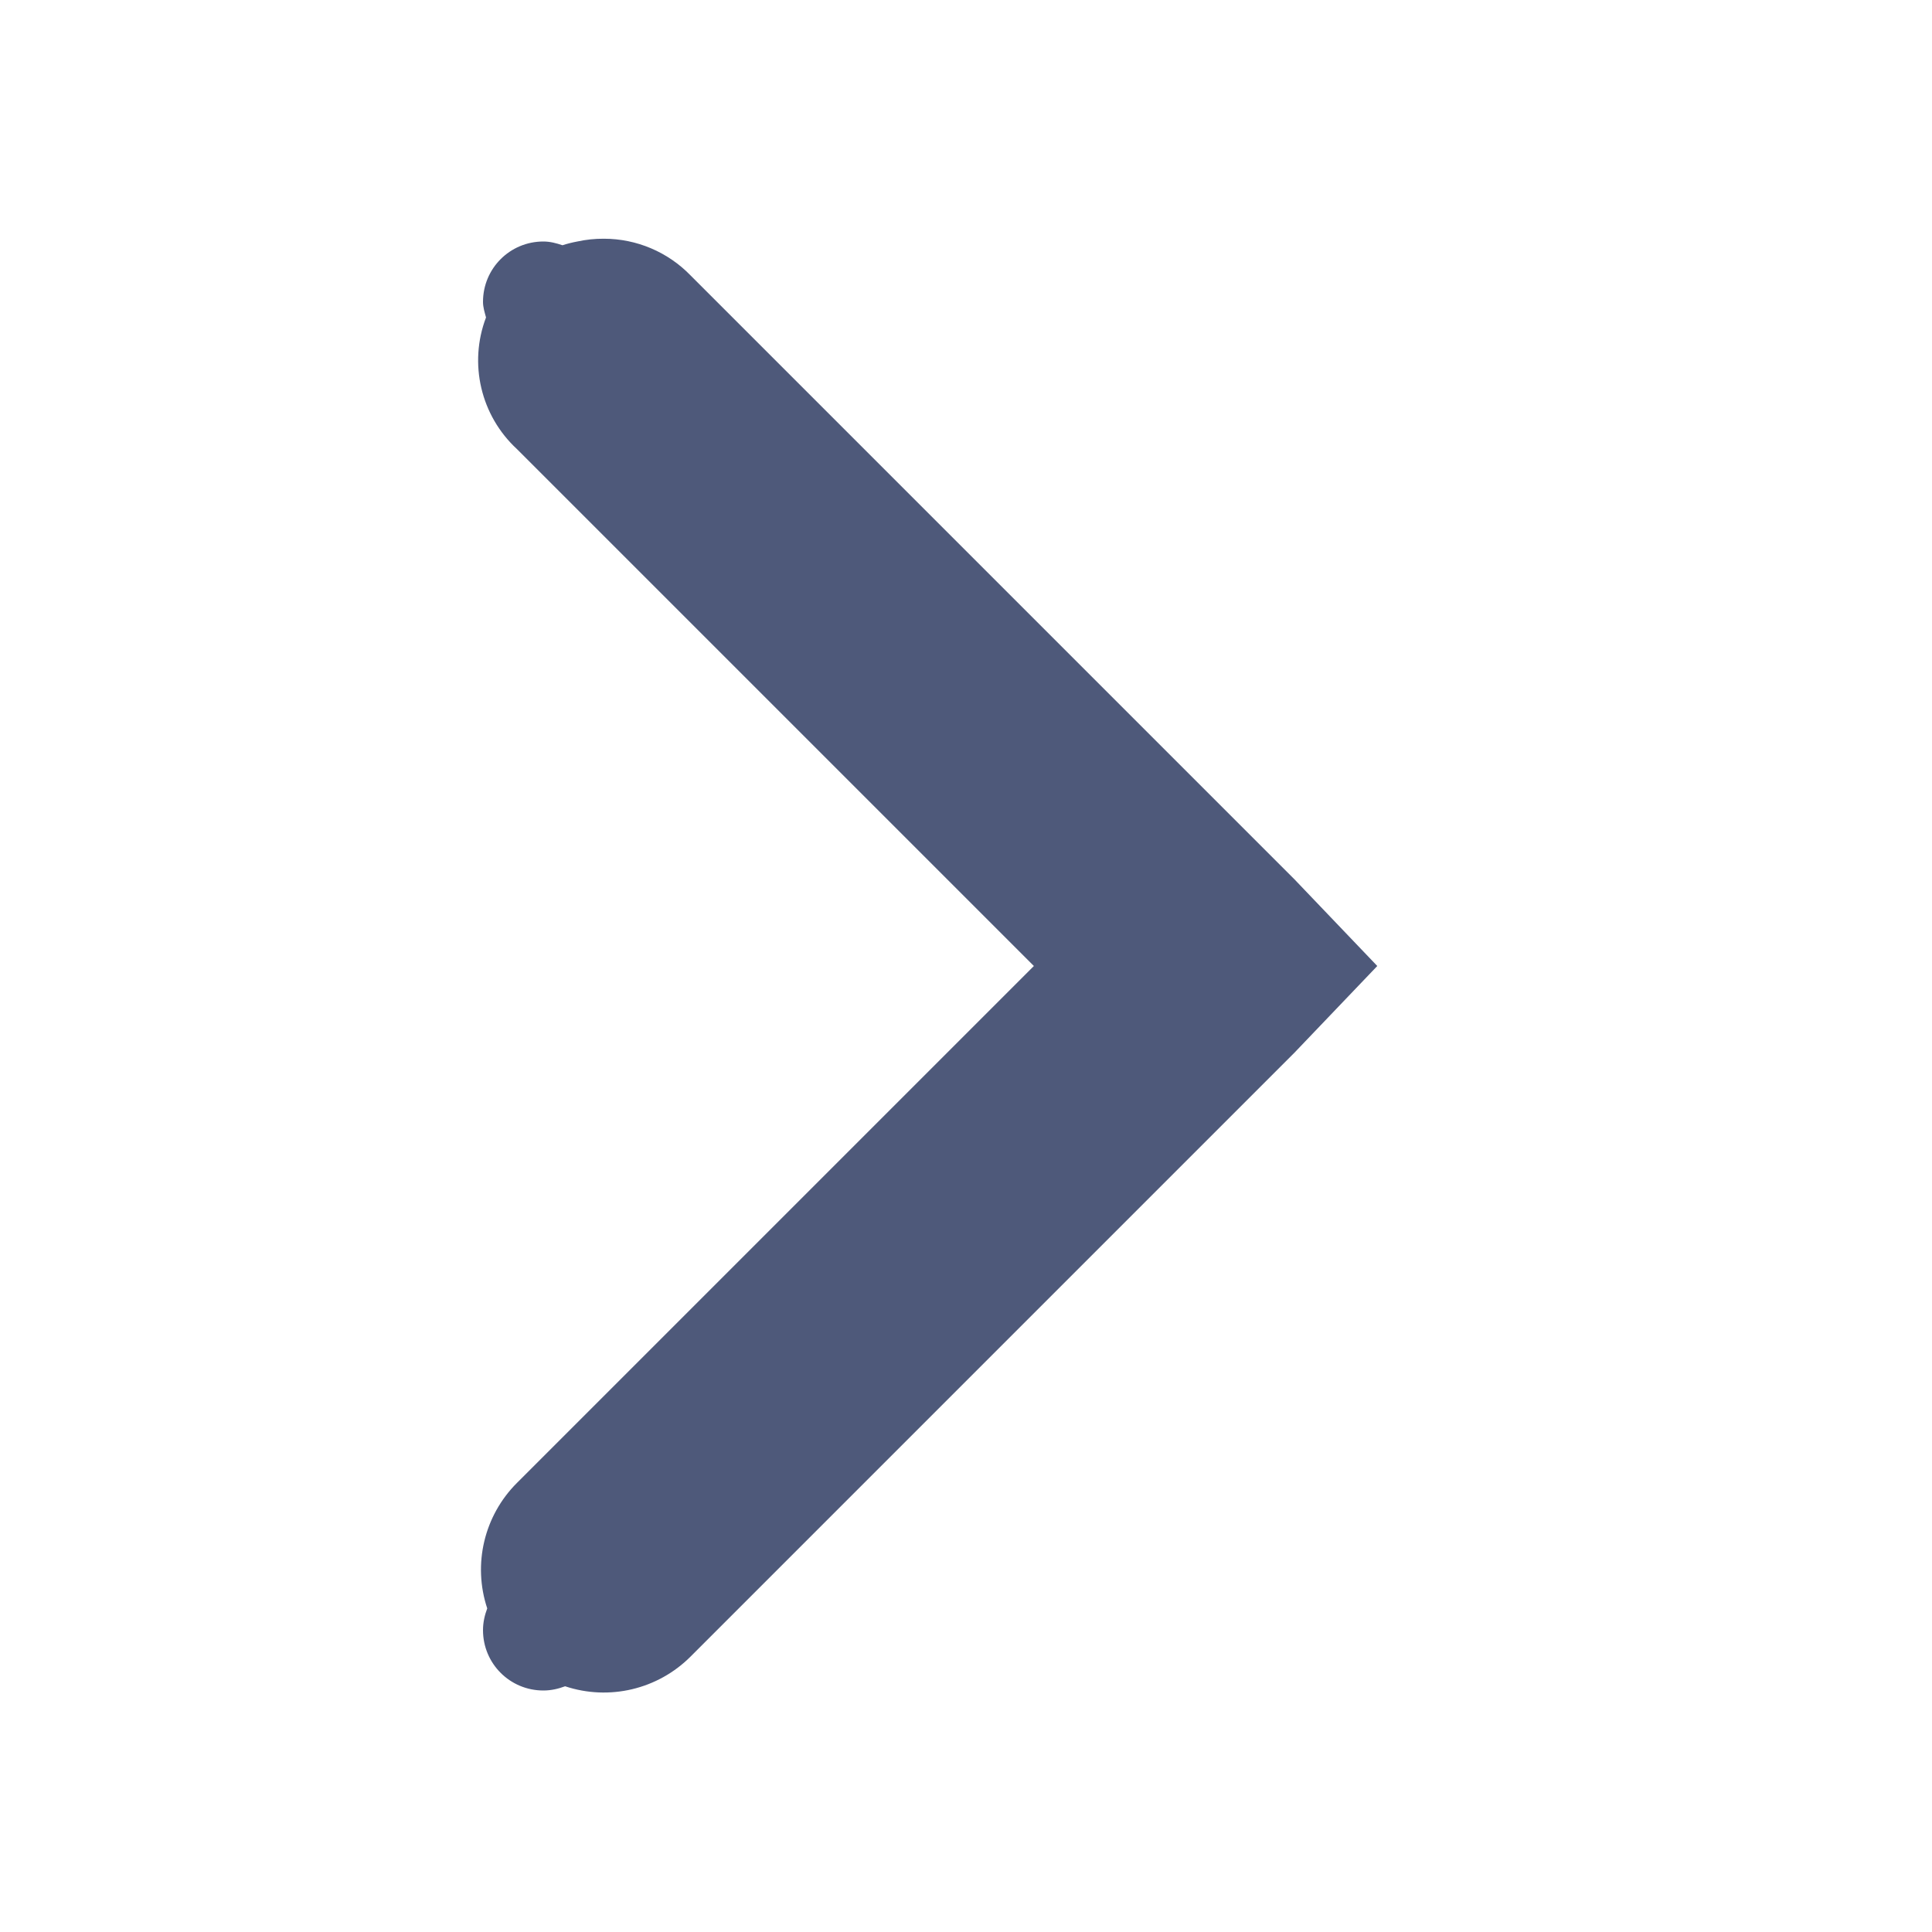
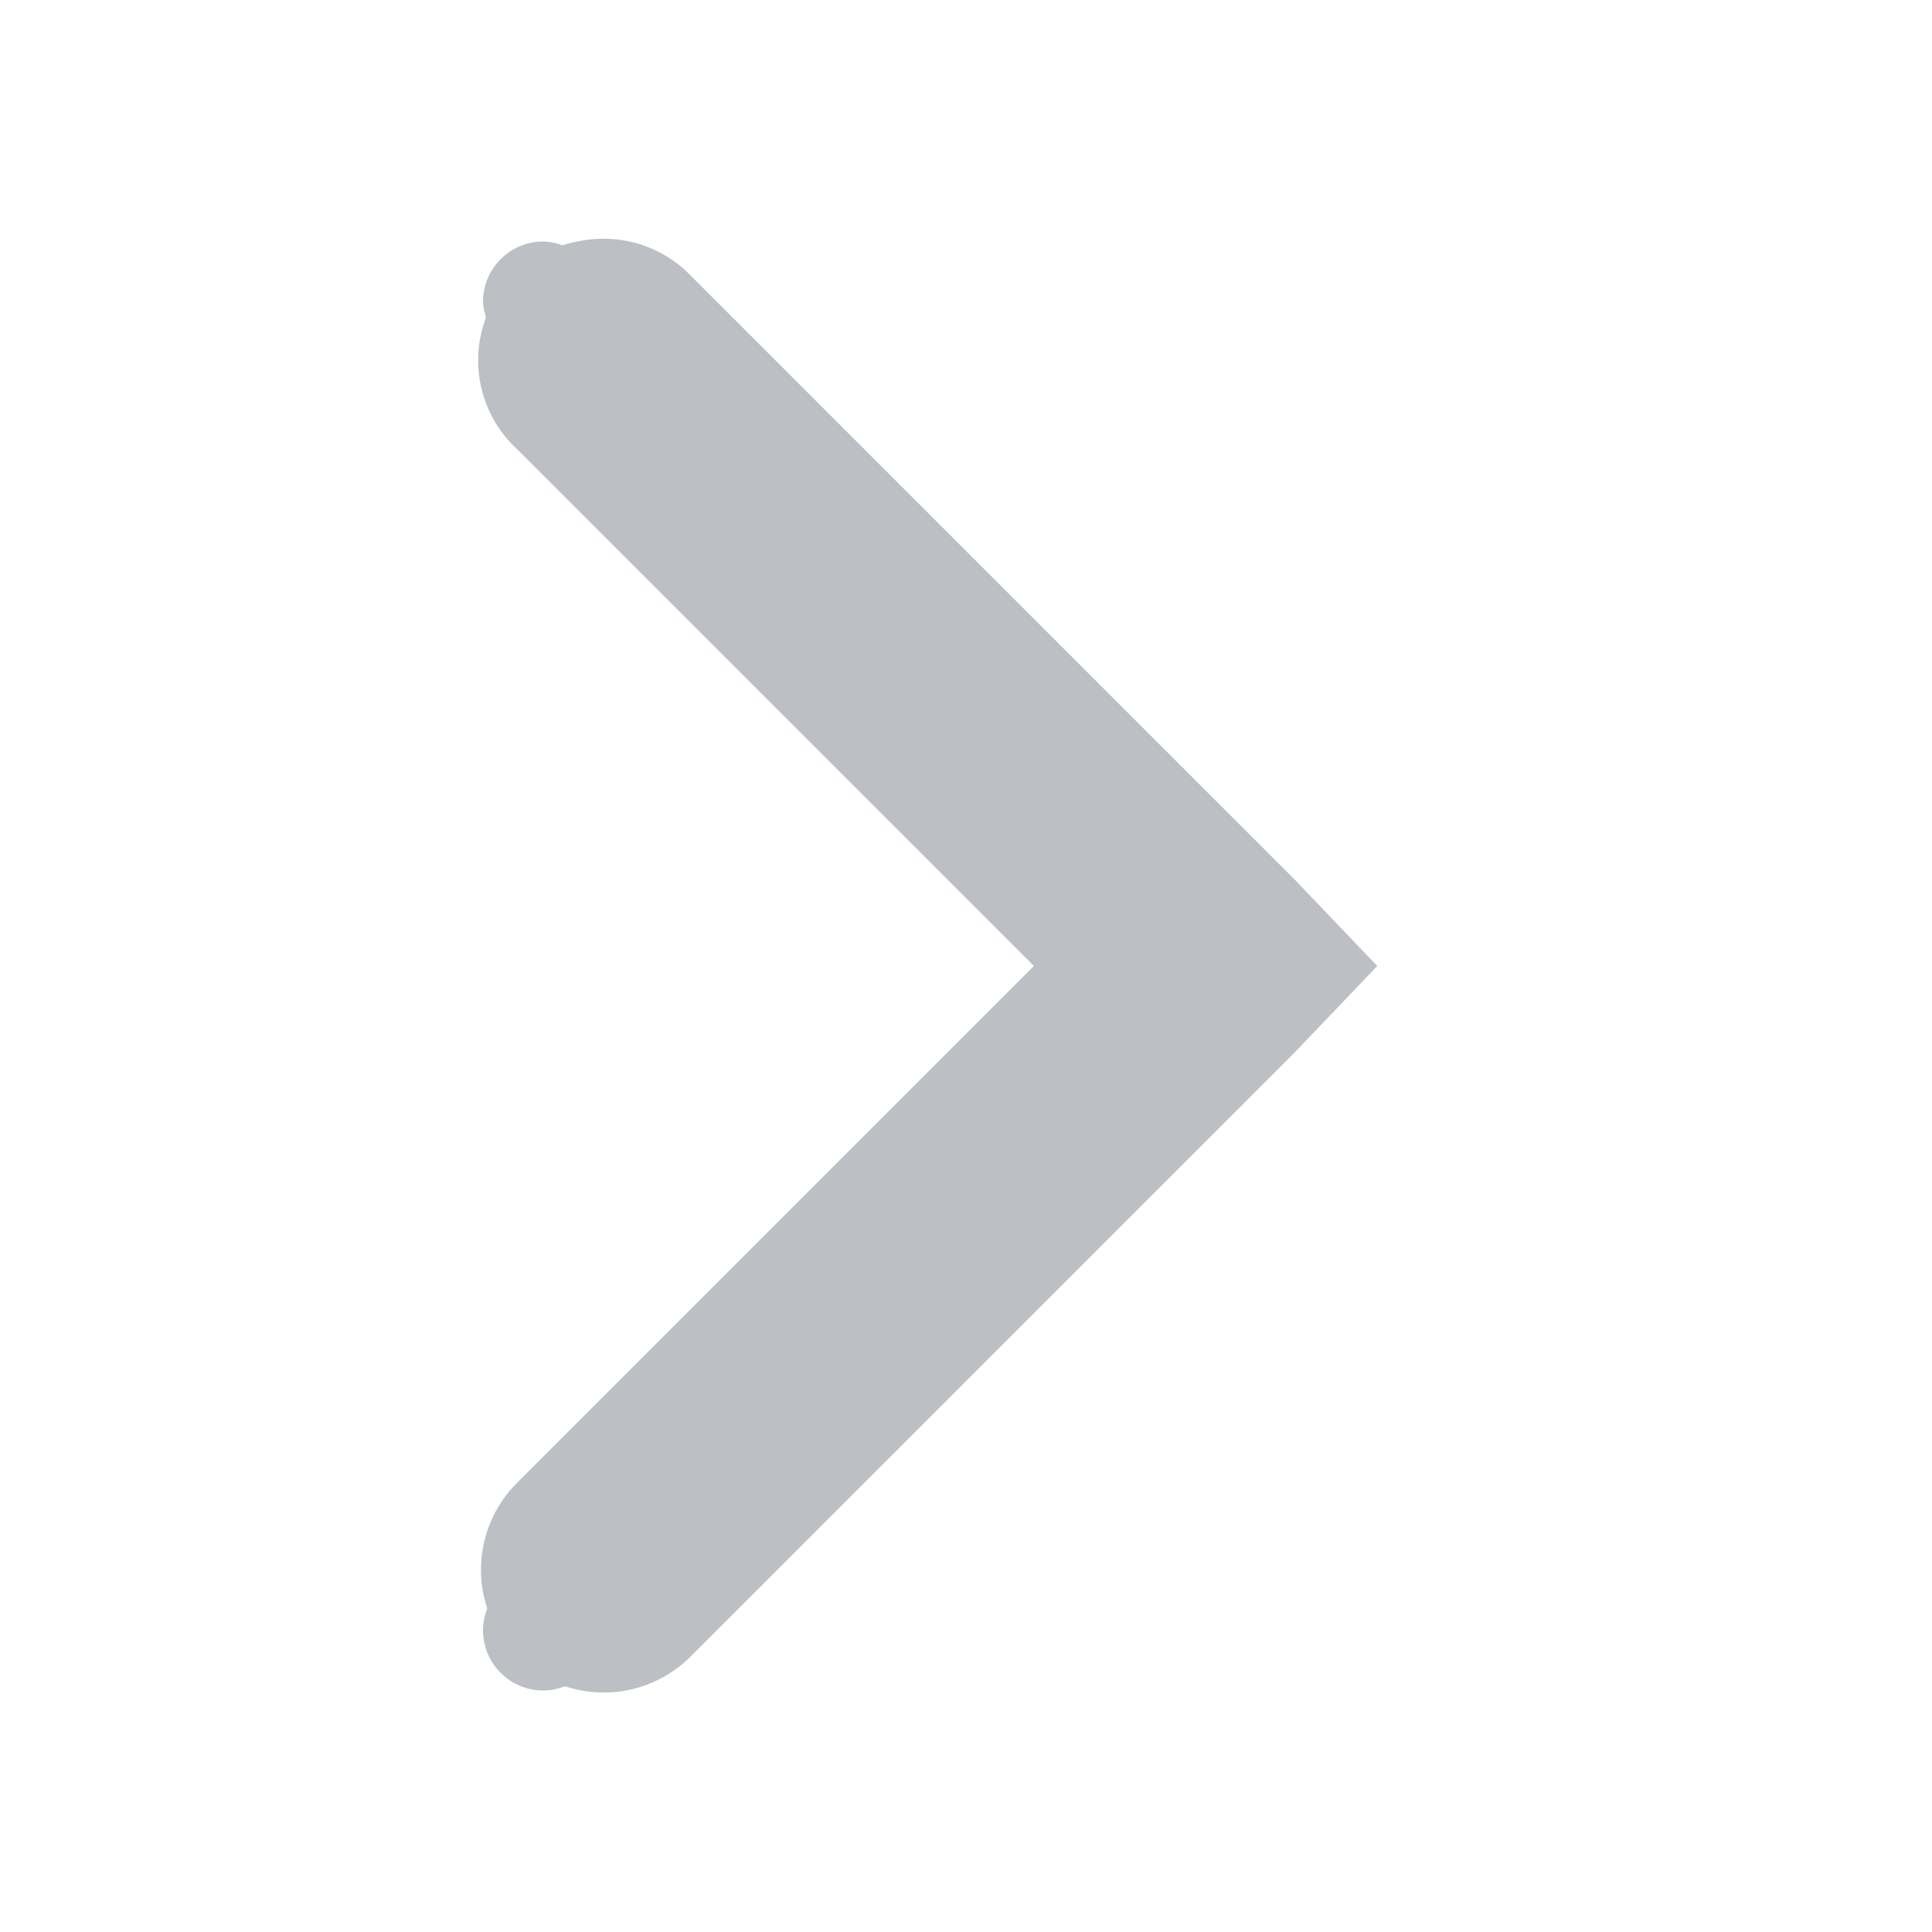
- <svg xmlns="http://www.w3.org/2000/svg" xmlns:ns1="http://www.openswatchbook.org/uri/2009/osb" height="16" id="svg7384" version="1.1" width="16">
+ <svg xmlns="http://www.w3.org/2000/svg" xmlns:ns1="http://www.openswatchbook.org/uri/2009/osb" width="16" version="1.1" id="svg7384" height="16">
  <defs id="defs7386">
-     <linearGradient id="selected_bg_color" ns1:paint="solid">
-       <stop style="stop-color:#5294e2;stop-opacity:1;" offset="0" id="stop4149" />
+     <linearGradient ns1:paint="solid" id="selected_bg_color">
+       <stop id="stop4149" offset="0" style="stop-color:#5294e2;stop-opacity:1;" />
    </linearGradient>
  </defs>
-   <g id="layer9" style="display:inline" transform="translate(-321.0002,-747)" />
-   <g id="layer10" transform="translate(-321.0002,-747)" />
-   <g id="layer11" transform="translate(-321.0002,-747)" />
-   <g id="layer13" transform="translate(-321.0002,-747)" />
-   <g id="layer14" transform="translate(-321.0002,-747)" />
-   <g id="layer15" style="display:inline" transform="translate(-321.0002,-747)" />
-   <g id="g71291" style="display:inline" transform="translate(-321.0002,-747)" />
-   <g id="g4953" style="display:inline" transform="translate(-321.0002,-747)" />
-   <g id="layer12" style="display:inline" transform="translate(-321.0002,-747)">
-     <path style="font-size:medium;font-style:normal;font-variant:normal;font-weight:normal;font-stretch:normal;text-indent:0;text-align:start;text-decoration:none;line-height:normal;letter-spacing:normal;word-spacing:normal;text-transform:none;direction:ltr;block-progression:tb;writing-mode:lr-tb;text-anchor:start;baseline-shift:baseline;color:#000000;fill:#4e597a;fill-opacity:1;stroke:none;stroke-width:2;marker:none;visibility:visible;display:inline;overflow:visible;enable-background:accumulate;font-family:Sans;-inkscape-font-specification:Sans" d="M 5.002 1.977 A 1 1 0 0 0 4.781 2 A 1 1 0 0 0 4.658 2.031 C 4.608 2.014 4.556 2 4.5 2 C 4.223 2 4 2.223 4 2.5 C 4 2.546 4.014 2.587 4.025 2.629 A 1 1 0 0 0 4.281 3.719 L 8.562 8 L 4.281 12.281 A 1.016 1.016 0 0 0 4.035 13.32 C 4.014 13.376 4 13.436 4 13.5 C 4 13.777 4.223 14 4.5 14 C 4.564 14 4.624 13.986 4.68 13.965 A 1.016 1.016 0 0 0 5.719 13.719 L 10.719 8.719 L 11.406 8 L 10.719 7.281 L 5.719 2.281 A 1 1 0 0 0 5.002 1.977 z " transform="translate(321.0002,747)" id="path8460" />
+   <g transform="translate(-321.0002,-747)" style="display:inline" id="layer9" />
+   <g transform="translate(-321.0002,-747)" id="layer10" />
+   <g transform="translate(-321.0002,-747)" id="layer11" />
+   <g transform="translate(-321.0002,-747)" id="layer13" />
+   <g transform="translate(-321.0002,-747)" id="layer14" />
+   <g transform="translate(-321.0002,-747)" style="display:inline" id="layer15" />
+   <g transform="translate(-321.0002,-747)" style="display:inline" id="g71291" />
+   <g transform="translate(-321.0002,-747)" style="display:inline" id="g4953" />
+   <g transform="translate(-321.0002,-747)" style="display:inline" id="layer12">
+     <path id="path8460" transform="translate(321.0002,747)" d="M 5.002 1.977 A 1 1 0 0 0 4.781 2 A 1 1 0 0 0 4.658 2.031 C 4.608 2.014 4.556 2 4.5 2 C 4.223 2 4 2.223 4 2.5 C 4 2.546 4.014 2.587 4.025 2.629 A 1 1 0 0 0 4.281 3.719 L 8.562 8 L 4.281 12.281 A 1.016 1.016 0 0 0 4.035 13.32 C 4.014 13.376 4 13.436 4 13.5 C 4 13.777 4.223 14 4.5 14 C 4.564 14 4.624 13.986 4.68 13.965 A 1.016 1.016 0 0 0 5.719 13.719 L 10.719 8.719 L 11.406 8 L 10.719 7.281 L 5.719 2.281 A 1 1 0 0 0 5.002 1.977 z " style="font-size:medium;font-style:normal;font-variant:normal;font-weight:normal;font-stretch:normal;text-indent:0;text-align:start;text-decoration:none;line-height:normal;letter-spacing:normal;word-spacing:normal;text-transform:none;direction:ltr;block-progression:tb;writing-mode:lr-tb;text-anchor:start;baseline-shift:baseline;color:#000000;fill:#bcc0c5;fill-opacity:1;stroke:none;stroke-width:2;marker:none;visibility:visible;display:inline;overflow:visible;enable-background:accumulate;font-family:Sans;-inkscape-font-specification:Sans" />
  </g>
</svg>
